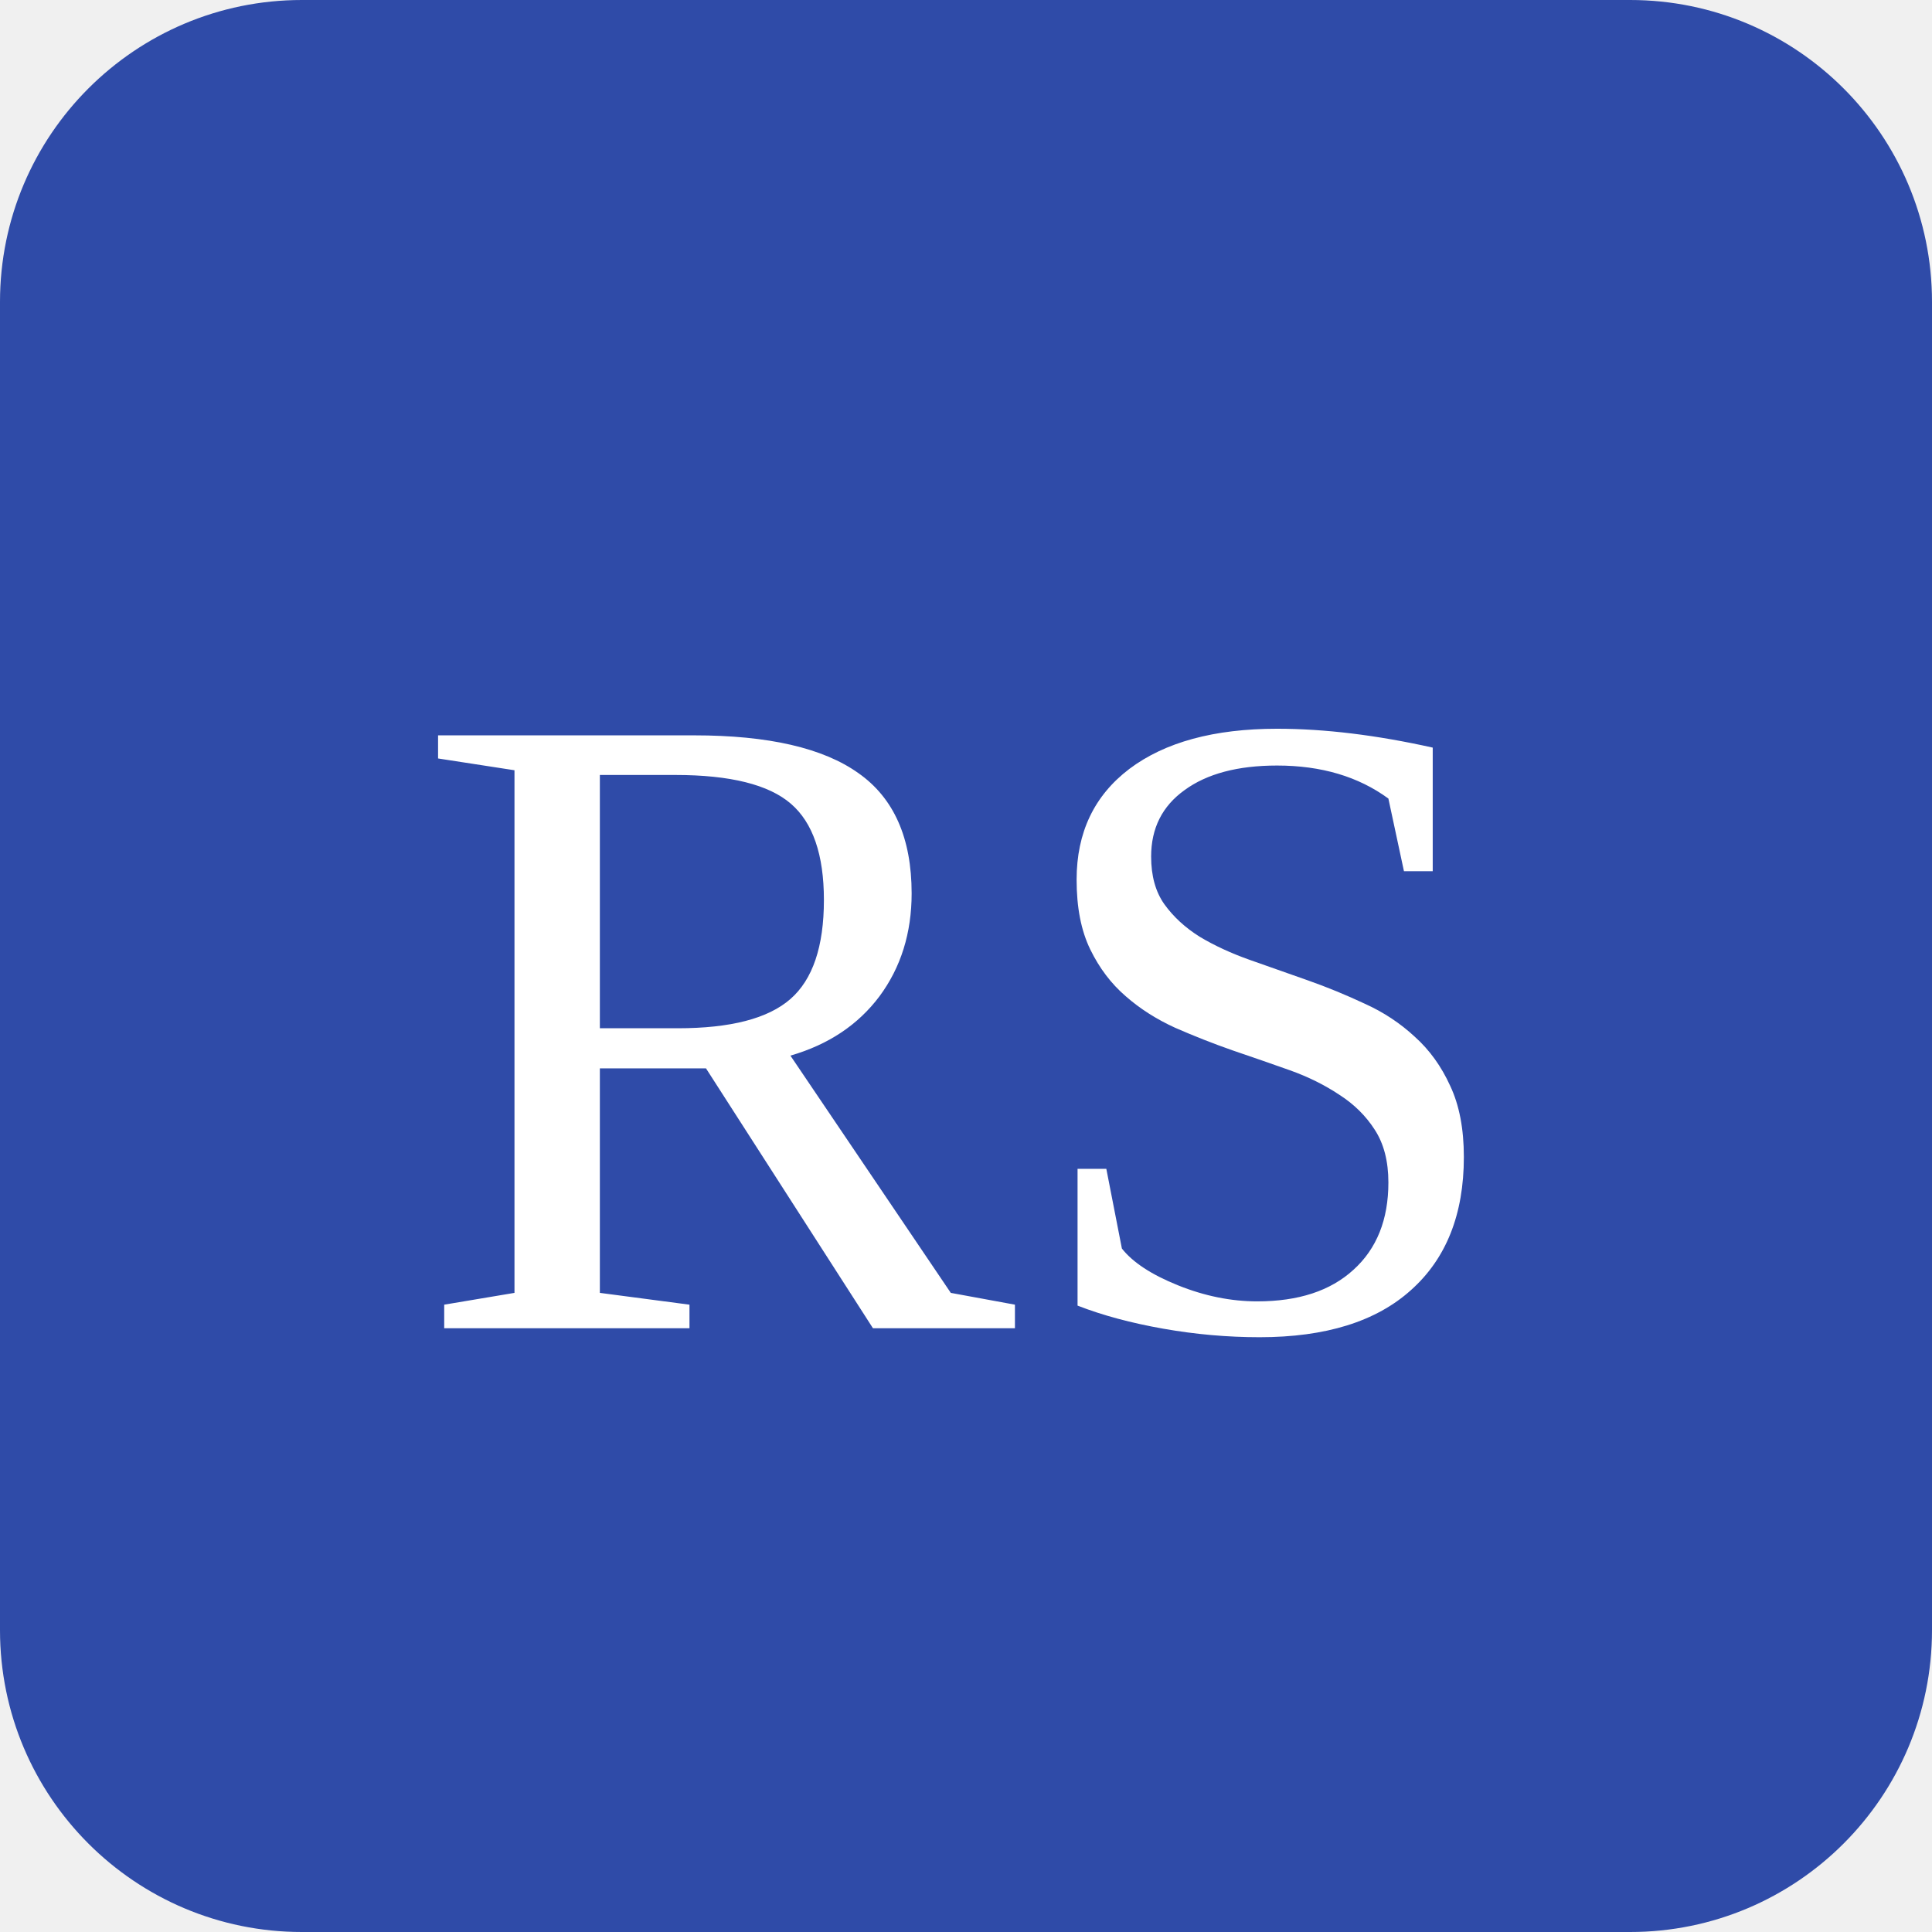
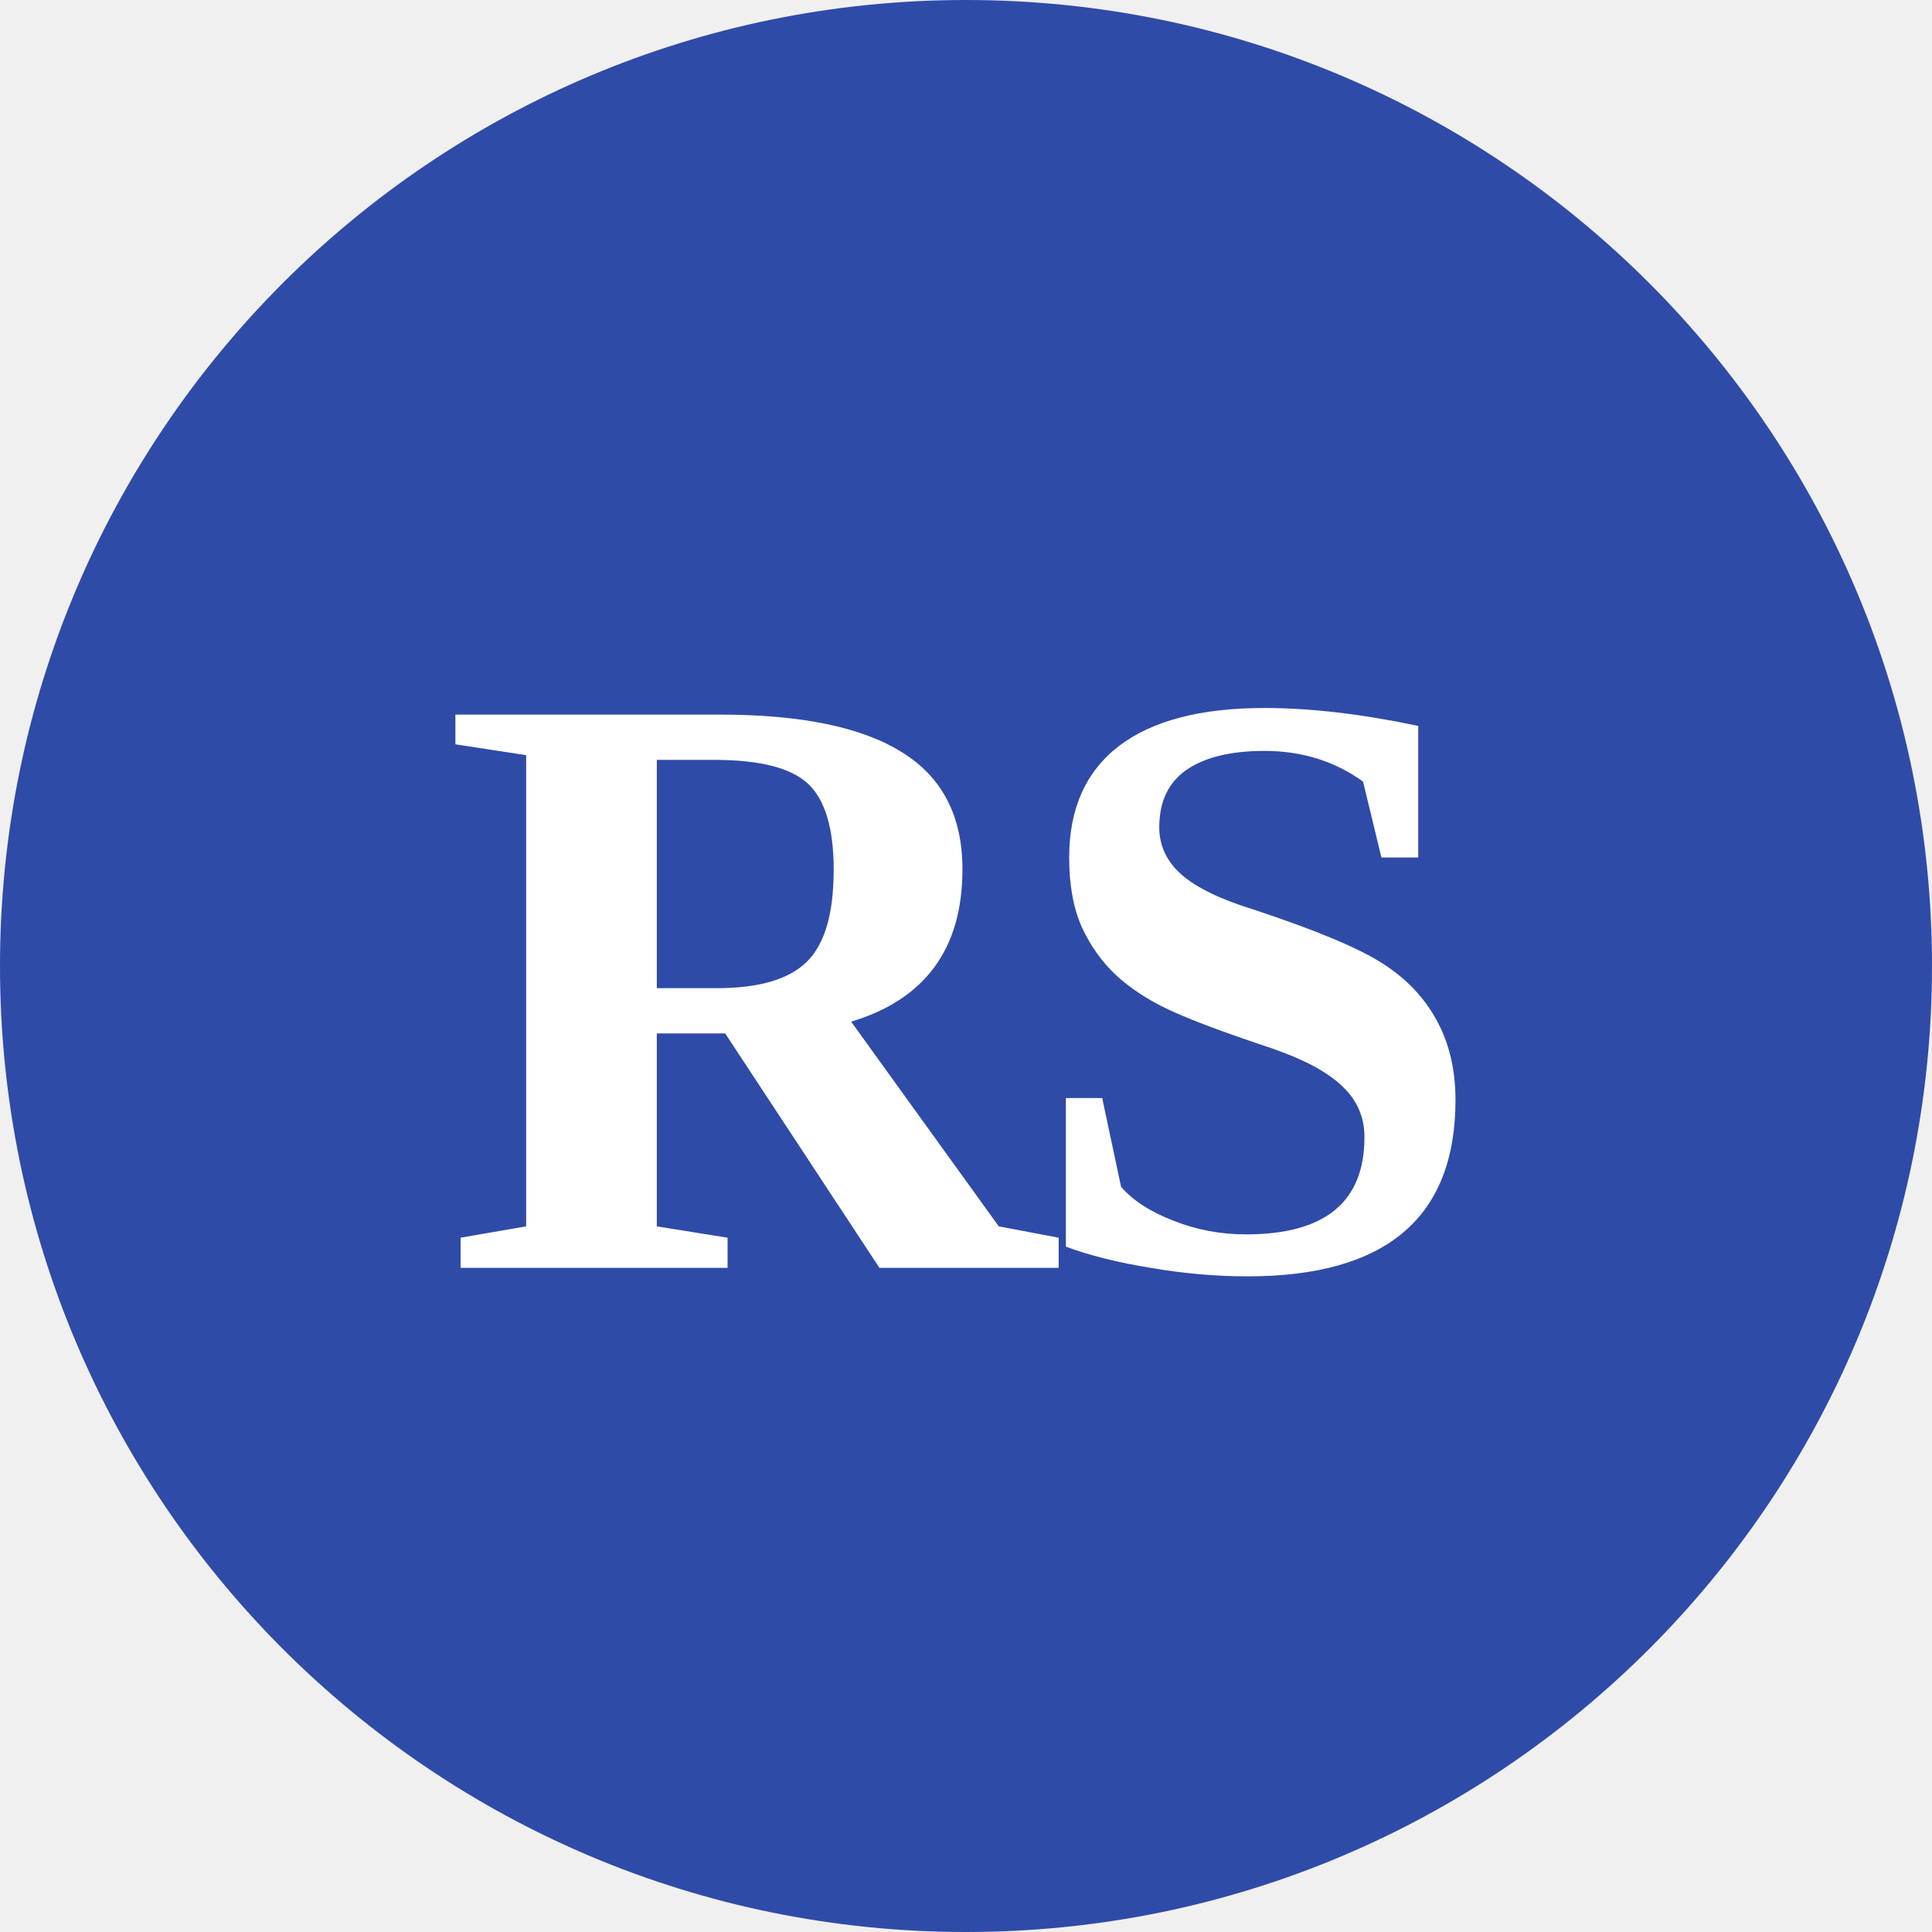
<svg xmlns="http://www.w3.org/2000/svg" viewBox="0 0 64 64">
-   <rect width="64" height="64" rx="10" fill="#2f4ba8" />
-   <text x="32" y="44" text-anchor="middle" font-family="Georgia, 'Times New Roman', serif" font-size="30" fill="#ffffff">RS</text>
+   <style>
+     .bg { fill: #2f4ba8; }
+     .fg { fill: #ffffff; }
+     @media (prefers-color-scheme: dark) { .bg { fill: #93abff; } .fg { fill: #0f1420; } }
+   </style>
+   <circle class="bg" cx="32" cy="32" r="32" />
+   <text class="fg" x="32" y="42" text-anchor="middle" font-family="Georgia, 'Times New Roman', serif" font-size="28" font-weight="600" letter-spacing="-1">RS</text>
</svg>
